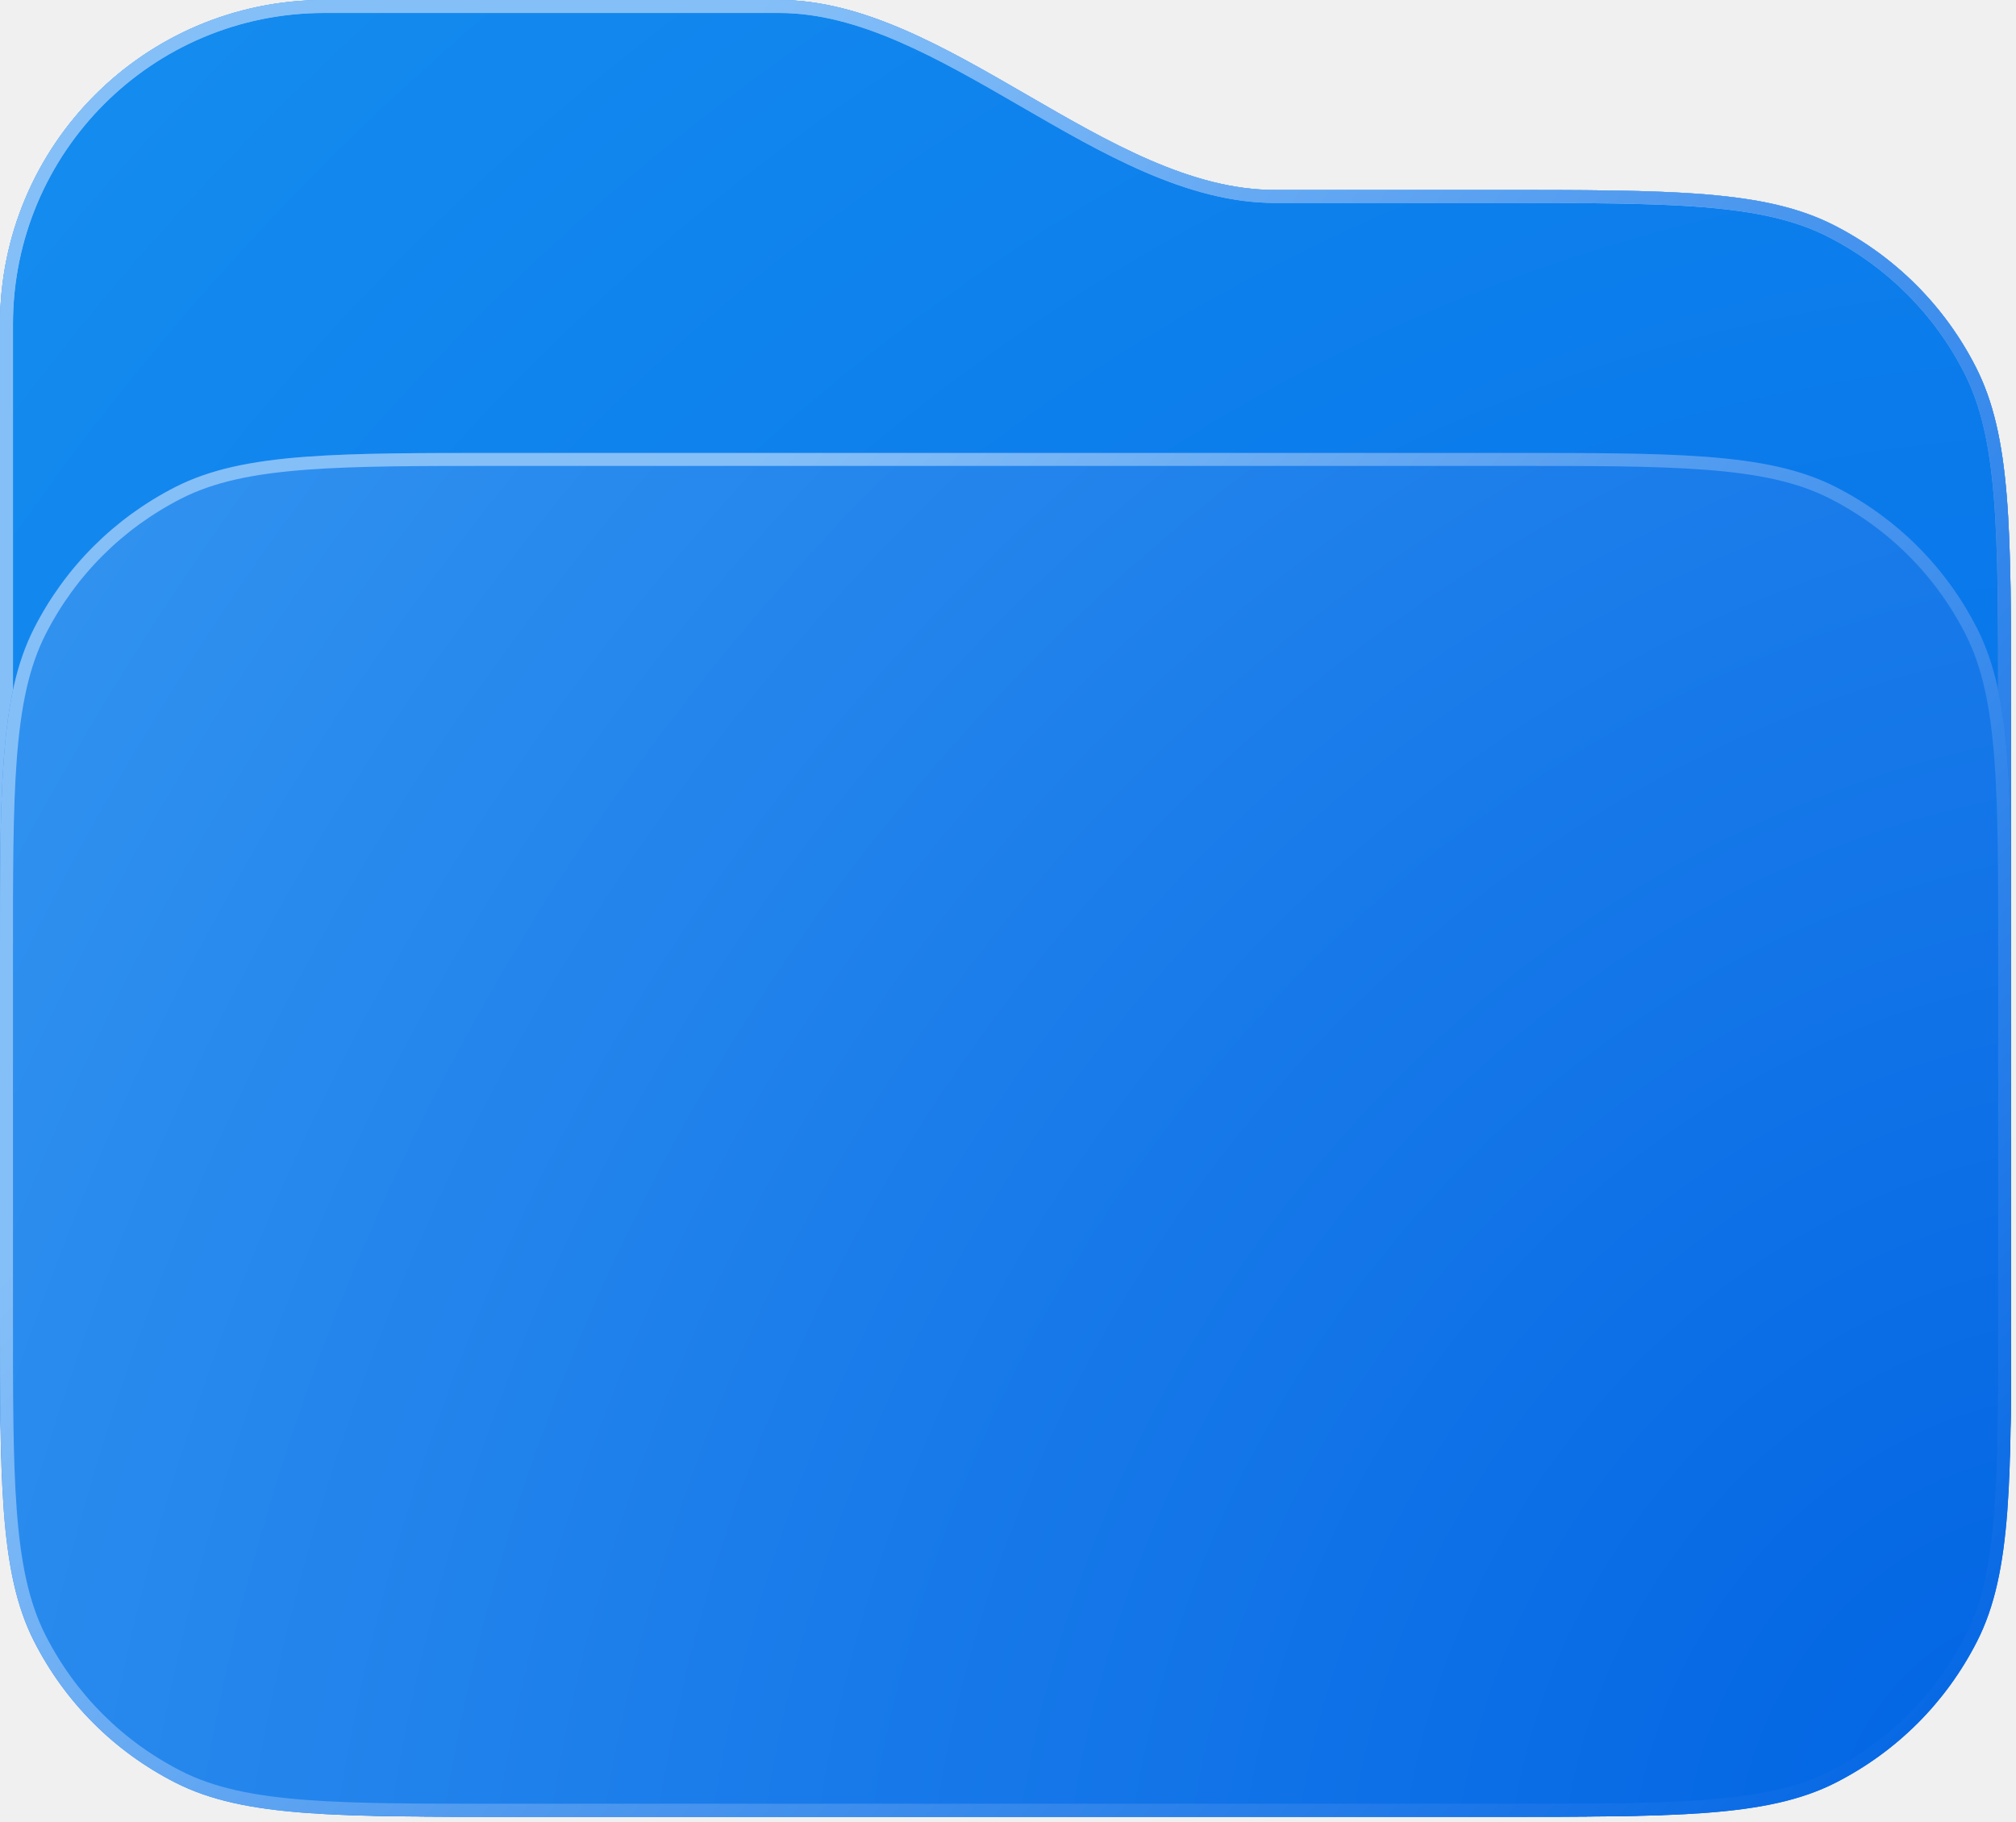
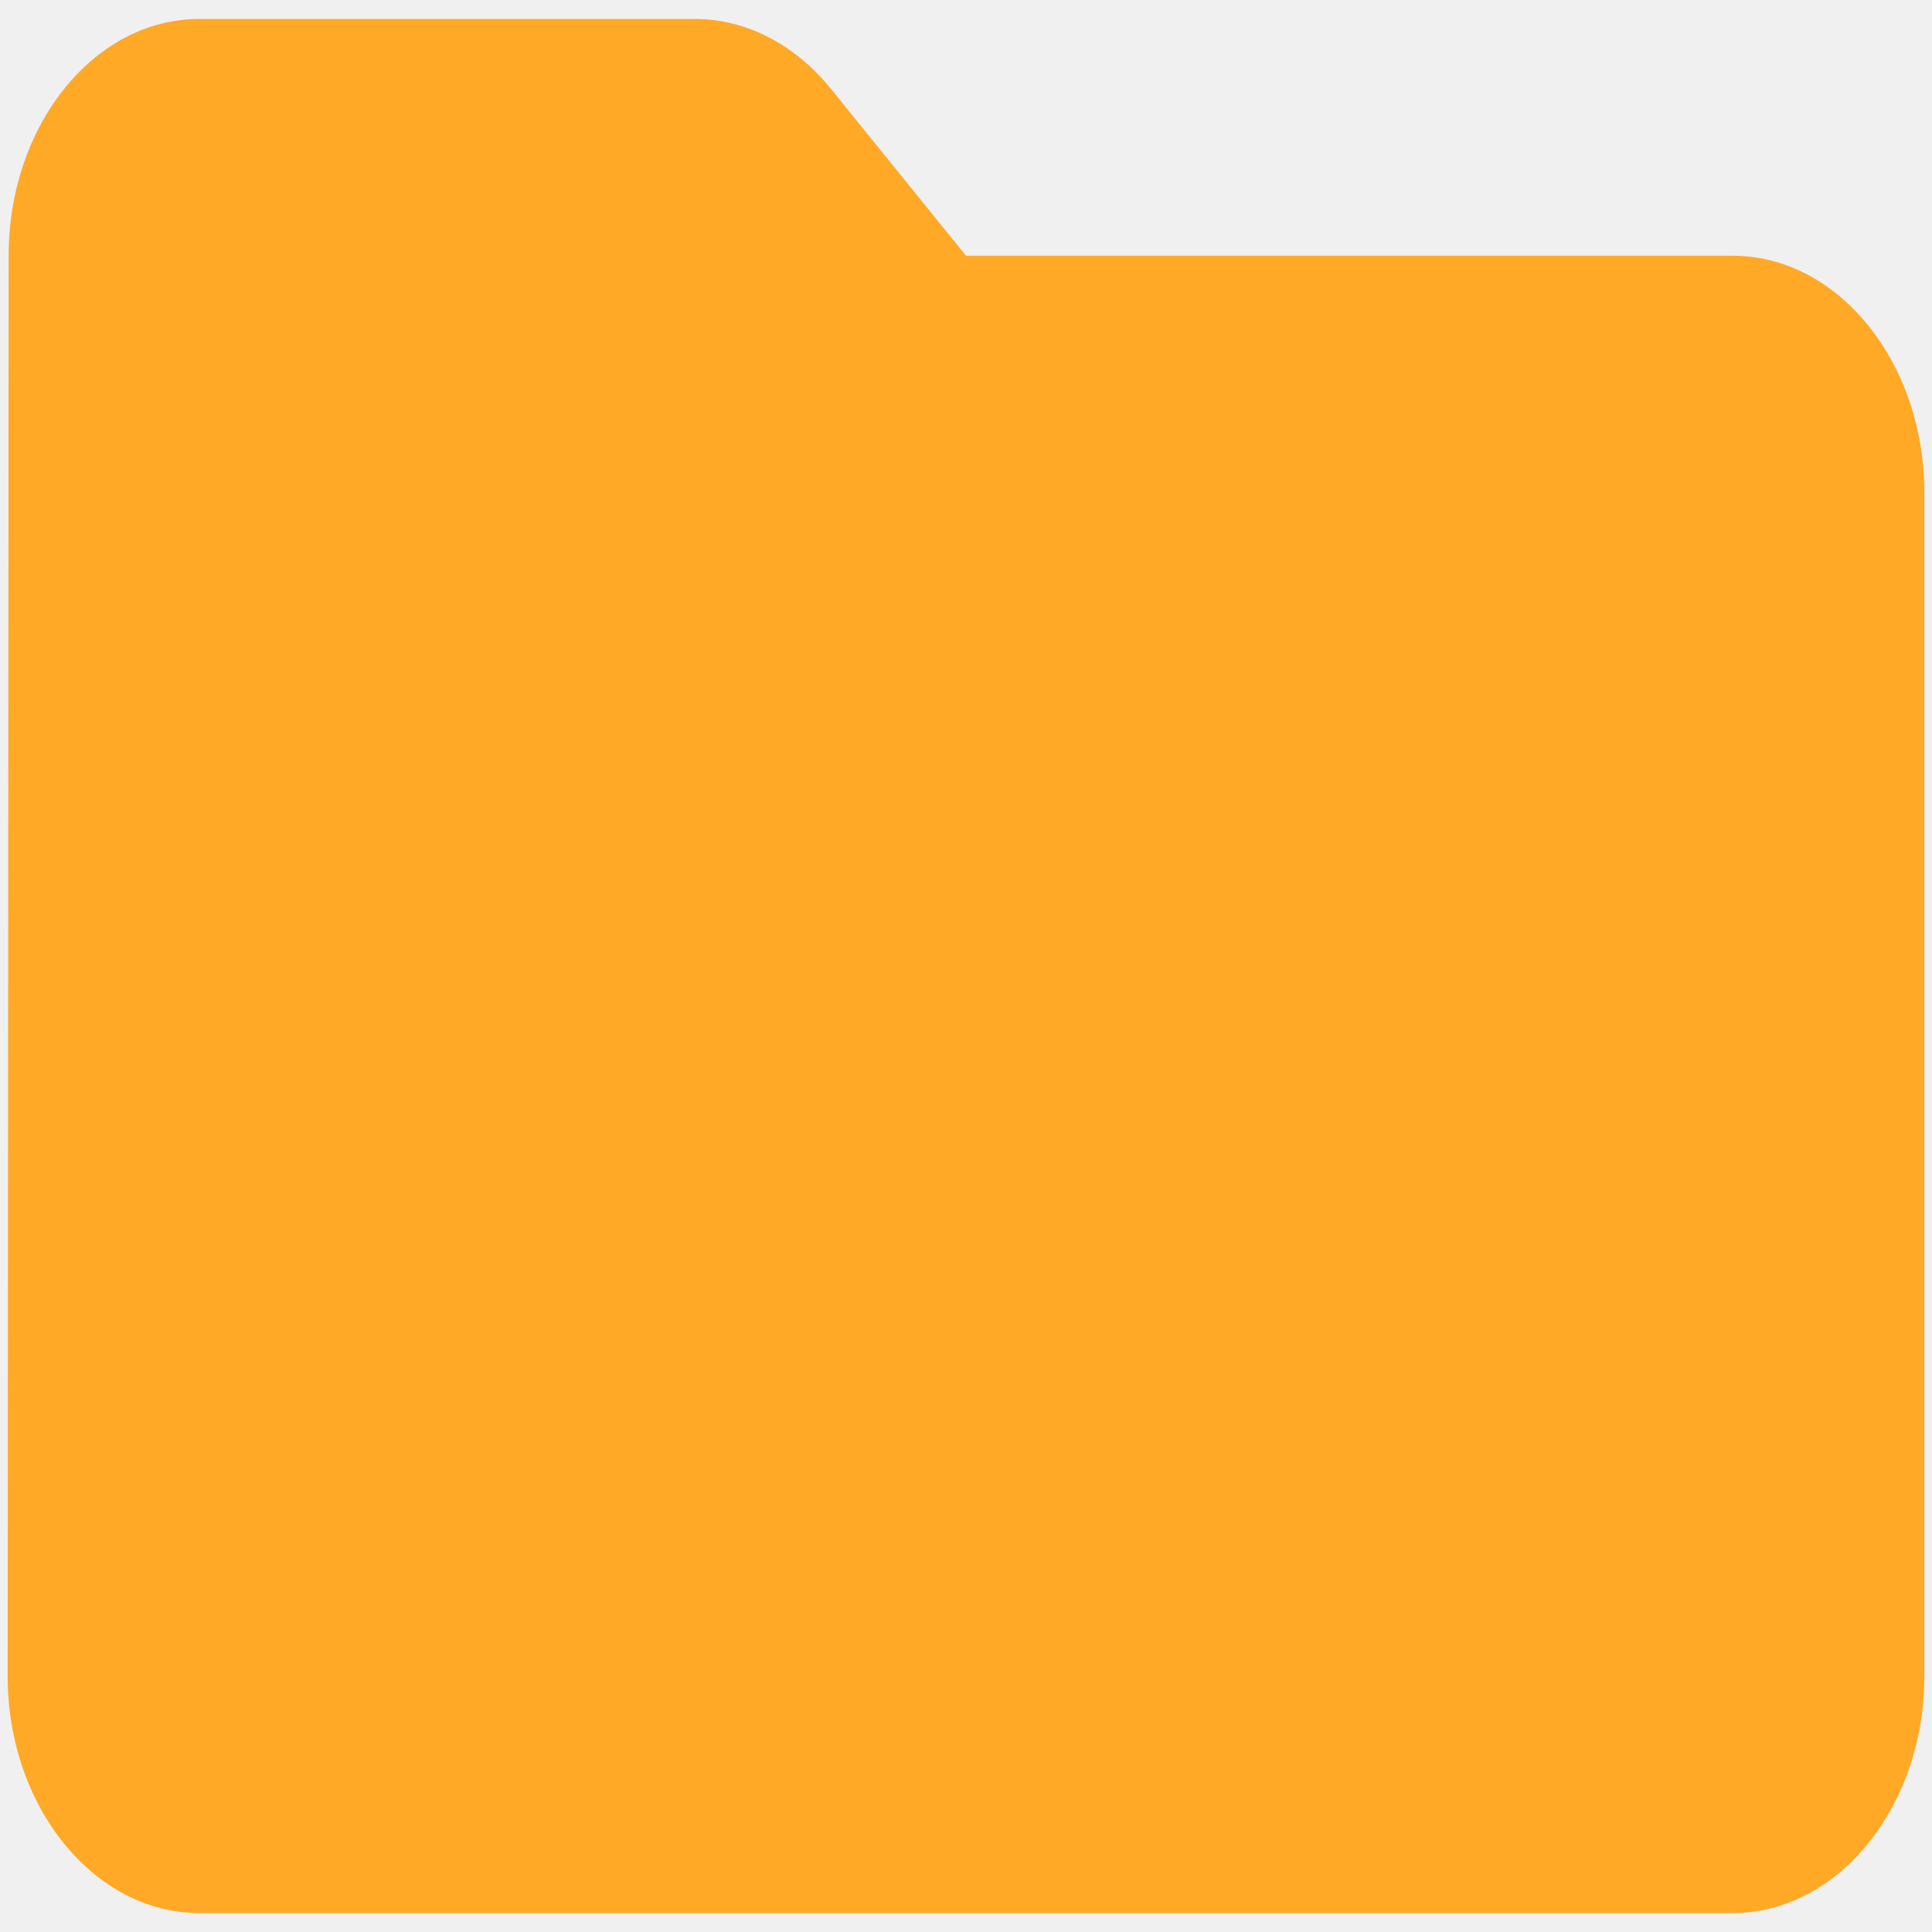
- <svg xmlns="http://www.w3.org/2000/svg" width="414" height="374" viewBox="0 0 414 374" fill="none">
-   <mask id="path-1-inside-1_302_9" fill="white">
-     <path fill-rule="evenodd" clip-rule="evenodd" d="M66.576 0C29.807 0 0 29.807 0 66.576V145.522V153.369V266.478C0 303.764 0 322.407 7.256 336.649C13.639 349.176 23.824 359.361 36.351 365.744C50.593 373 69.236 373 106.522 373H306.478C343.764 373 362.407 373 376.649 365.744C389.176 359.361 399.361 349.176 405.744 336.649C413 322.407 413 303.764 413 266.478V145.522C413 108.236 413 89.593 405.744 75.351C399.361 62.824 389.176 52.639 376.649 46.256C362.407 39 343.764 39 306.478 39H261.793C227.43 39 194.417 0 160.054 0V0H66.576Z" />
-   </mask>
-   <path fill-rule="evenodd" clip-rule="evenodd" d="M66.576 0C29.807 0 0 29.807 0 66.576V145.522V153.369V266.478C0 303.764 0 322.407 7.256 336.649C13.639 349.176 23.824 359.361 36.351 365.744C50.593 373 69.236 373 106.522 373H306.478C343.764 373 362.407 373 376.649 365.744C389.176 359.361 399.361 349.176 405.744 336.649C413 322.407 413 303.764 413 266.478V145.522C413 108.236 413 89.593 405.744 75.351C399.361 62.824 389.176 52.639 376.649 46.256C362.407 39 343.764 39 306.478 39H261.793C227.43 39 194.417 0 160.054 0V0H66.576Z" fill="#D9D9D9" />
-   <path fill-rule="evenodd" clip-rule="evenodd" d="M66.576 0C29.807 0 0 29.807 0 66.576V145.522V153.369V266.478C0 303.764 0 322.407 7.256 336.649C13.639 349.176 23.824 359.361 36.351 365.744C50.593 373 69.236 373 106.522 373H306.478C343.764 373 362.407 373 376.649 365.744C389.176 359.361 399.361 349.176 405.744 336.649C413 322.407 413 303.764 413 266.478V145.522C413 108.236 413 89.593 405.744 75.351C399.361 62.824 389.176 52.639 376.649 46.256C362.407 39 343.764 39 306.478 39H261.793C227.43 39 194.417 0 160.054 0V0H66.576Z" fill="url(#paint0_radial_302_9)" />
-   <path d="M7.256 336.649L9.629 335.44L9.629 335.44L7.256 336.649ZM36.351 365.744L35.142 368.116L35.142 368.116L36.351 365.744ZM376.649 365.744L377.858 368.116L377.858 368.116L376.649 365.744ZM405.744 336.649L408.116 337.858L408.116 337.858L405.744 336.649ZM405.744 75.351L408.116 74.142L408.116 74.142L405.744 75.351ZM376.649 46.256L375.44 48.629L375.44 48.629L376.649 46.256ZM2.663 66.576C2.663 31.278 31.278 2.663 66.576 2.663V-2.663C28.337 -2.663 -2.663 28.337 -2.663 66.576H2.663ZM2.663 145.522V66.576H-2.663V145.522H2.663ZM2.663 153.369V145.522H-2.663V153.369H2.663ZM2.663 266.478V153.369H-2.663V266.478H2.663ZM9.629 335.44C6.224 328.757 4.455 320.925 3.561 309.988C2.665 299.02 2.663 285.165 2.663 266.478H-2.663C-2.663 285.077 -2.665 299.187 -1.747 310.422C-0.827 321.688 1.032 330.299 4.884 337.858L9.629 335.44ZM37.56 363.371C25.534 357.243 15.757 347.466 9.629 335.44L4.884 337.858C11.522 350.886 22.114 361.478 35.142 368.116L37.56 363.371ZM106.522 370.337C87.835 370.337 73.98 370.335 63.012 369.439C52.075 368.545 44.243 366.776 37.56 363.371L35.142 368.116C42.701 371.968 51.312 373.827 62.578 374.747C73.813 375.665 87.923 375.663 106.522 375.663V370.337ZM306.478 370.337H106.522V375.663H306.478V370.337ZM375.44 363.371C368.757 366.776 360.925 368.545 349.988 369.439C339.02 370.335 325.165 370.337 306.478 370.337V375.663C325.077 375.663 339.187 375.665 350.422 374.747C361.688 373.827 370.299 371.968 377.858 368.116L375.44 363.371ZM403.371 335.44C397.243 347.466 387.466 357.243 375.44 363.371L377.858 368.116C390.886 361.478 401.478 350.886 408.116 337.858L403.371 335.44ZM410.337 266.478C410.337 285.165 410.335 299.02 409.439 309.988C408.545 320.925 406.776 328.757 403.371 335.44L408.116 337.858C411.968 330.299 413.827 321.688 414.747 310.422C415.665 299.187 415.663 285.077 415.663 266.478H410.337ZM410.337 145.522V266.478H415.663V145.522H410.337ZM403.371 76.56C406.776 83.243 408.545 91.075 409.439 102.012C410.335 112.98 410.337 126.835 410.337 145.522H415.663C415.663 126.923 415.665 112.813 414.747 101.578C413.827 90.312 411.968 81.701 408.116 74.142L403.371 76.56ZM375.44 48.629C387.466 54.757 397.243 64.534 403.371 76.56L408.116 74.142C401.478 61.114 390.886 50.522 377.858 43.884L375.44 48.629ZM306.478 41.663C325.165 41.663 339.02 41.665 349.988 42.561C360.925 43.455 368.757 45.224 375.44 48.629L377.858 43.884C370.299 40.032 361.688 38.173 350.422 37.253C339.187 36.335 325.077 36.337 306.478 36.337V41.663ZM261.793 41.663H306.478V36.337H261.793V41.663ZM66.576 2.663H160.054V-2.663H66.576V2.663ZM261.793 36.337C245.468 36.337 229.282 27.05 212.258 17.195C195.594 7.55 178.092 -2.663 160.054 -2.663V2.663C176.379 2.663 192.565 11.95 209.589 21.805C226.253 31.45 243.754 41.663 261.793 41.663V36.337Z" fill="url(#paint1_linear_302_9)" mask="url(#path-1-inside-1_302_9)" />
-   <path d="M7.256 336.649L9.629 335.44L9.629 335.44L7.256 336.649ZM36.351 365.744L35.142 368.116L35.142 368.116L36.351 365.744ZM376.649 365.744L377.858 368.116L377.858 368.116L376.649 365.744ZM405.744 336.649L408.116 337.858L408.116 337.858L405.744 336.649ZM405.744 75.351L408.116 74.142L408.116 74.142L405.744 75.351ZM376.649 46.256L375.44 48.629L375.44 48.629L376.649 46.256ZM2.663 66.576C2.663 31.278 31.278 2.663 66.576 2.663V-2.663C28.337 -2.663 -2.663 28.337 -2.663 66.576H2.663ZM2.663 145.522V66.576H-2.663V145.522H2.663ZM2.663 153.369V145.522H-2.663V153.369H2.663ZM2.663 266.478V153.369H-2.663V266.478H2.663ZM9.629 335.44C6.224 328.757 4.455 320.925 3.561 309.988C2.665 299.02 2.663 285.165 2.663 266.478H-2.663C-2.663 285.077 -2.665 299.187 -1.747 310.422C-0.827 321.688 1.032 330.299 4.884 337.858L9.629 335.44ZM37.56 363.371C25.534 357.243 15.757 347.466 9.629 335.44L4.884 337.858C11.522 350.886 22.114 361.478 35.142 368.116L37.56 363.371ZM106.522 370.337C87.835 370.337 73.98 370.335 63.012 369.439C52.075 368.545 44.243 366.776 37.56 363.371L35.142 368.116C42.701 371.968 51.312 373.827 62.578 374.747C73.813 375.665 87.923 375.663 106.522 375.663V370.337ZM306.478 370.337H106.522V375.663H306.478V370.337ZM375.44 363.371C368.757 366.776 360.925 368.545 349.988 369.439C339.02 370.335 325.165 370.337 306.478 370.337V375.663C325.077 375.663 339.187 375.665 350.422 374.747C361.688 373.827 370.299 371.968 377.858 368.116L375.44 363.371ZM403.371 335.44C397.243 347.466 387.466 357.243 375.44 363.371L377.858 368.116C390.886 361.478 401.478 350.886 408.116 337.858L403.371 335.44ZM410.337 266.478C410.337 285.165 410.335 299.02 409.439 309.988C408.545 320.925 406.776 328.757 403.371 335.44L408.116 337.858C411.968 330.299 413.827 321.688 414.747 310.422C415.665 299.187 415.663 285.077 415.663 266.478H410.337ZM410.337 145.522V266.478H415.663V145.522H410.337ZM403.371 76.56C406.776 83.243 408.545 91.075 409.439 102.012C410.335 112.98 410.337 126.835 410.337 145.522H415.663C415.663 126.923 415.665 112.813 414.747 101.578C413.827 90.312 411.968 81.701 408.116 74.142L403.371 76.56ZM375.44 48.629C387.466 54.757 397.243 64.534 403.371 76.56L408.116 74.142C401.478 61.114 390.886 50.522 377.858 43.884L375.44 48.629ZM306.478 41.663C325.165 41.663 339.02 41.665 349.988 42.561C360.925 43.455 368.757 45.224 375.44 48.629L377.858 43.884C370.299 40.032 361.688 38.173 350.422 37.253C339.187 36.335 325.077 36.337 306.478 36.337V41.663ZM261.793 41.663H306.478V36.337H261.793V41.663ZM66.576 2.663H160.054V-2.663H66.576V2.663ZM261.793 36.337C245.468 36.337 229.282 27.05 212.258 17.195C195.594 7.55 178.092 -2.663 160.054 -2.663V2.663C176.379 2.663 192.565 11.95 209.589 21.805C226.253 31.45 243.754 41.663 261.793 41.663V36.337Z" fill="url(#paint2_linear_302_9)" mask="url(#path-1-inside-1_302_9)" />
-   <path d="M0.001 200.001C0.001 162.664 -0.259 143.262 7.001 129.001C13.388 116.457 23.467 106.393 36.001 100.001C50.25 92.735 69.694 93.001 107.001 93.001H306.001C343.308 93.001 362.752 92.735 377.001 100.001C389.535 106.393 399.615 116.457 406.001 129.001C413.262 143.262 413.001 162.664 413.001 200.001V266.001C413.001 303.338 413.262 322.74 406.001 337.001C399.615 349.545 389.535 359.61 377.001 366.001C362.752 373.267 343.308 373.001 306.001 373.001H107.001C69.694 373.001 50.25 373.267 36.001 366.001C23.467 359.61 13.388 349.545 7.001 337.001C-0.259 322.74 0.001 303.338 0.001 266.001V200.001Z" fill="url(#paint3_radial_302_9)" />
-   <path d="M107.001 94.333H306.001C307.288 94.333 308.553 94.332 309.796 94.332C326.613 94.328 339.58 94.325 350.049 95.104C361.281 95.941 369.501 97.671 376.396 101.187C388.681 107.452 398.556 117.313 404.815 129.605C408.328 136.507 410.059 144.72 410.896 155.947C411.677 166.427 411.674 179.414 411.67 196.28C411.67 197.5 411.67 198.74 411.67 200.001V266.001C411.67 267.262 411.67 268.503 411.67 269.723C411.674 286.588 411.677 299.576 410.896 310.056C410.059 321.282 408.328 329.495 404.815 336.397C398.556 348.69 388.681 358.551 376.396 364.815C369.501 368.331 361.281 370.062 350.049 370.898C339.58 371.678 326.612 371.674 309.796 371.67C308.552 371.67 307.287 371.67 306.001 371.67H107.001C105.715 371.67 104.45 371.67 103.207 371.67C86.39 371.674 73.422 371.678 62.953 370.898C51.721 370.062 43.502 368.331 36.606 364.815C24.322 358.551 14.446 348.69 8.188 336.397C4.674 329.495 2.943 321.282 2.106 310.056C1.325 299.576 1.328 286.588 1.332 269.723C1.332 268.503 1.333 267.263 1.333 266.001V200.001C1.333 198.74 1.332 197.499 1.332 196.279C1.328 179.414 1.325 166.426 2.106 155.947C2.943 144.72 4.674 136.507 8.188 129.605C14.446 117.313 24.322 107.452 36.606 101.187C43.502 97.671 51.721 95.941 62.953 95.104C73.422 94.325 86.389 94.328 103.206 94.332C104.45 94.332 105.715 94.333 107.001 94.333Z" stroke="url(#paint4_linear_302_9)" stroke-width="2.663" />
+ <svg xmlns="http://www.w3.org/2000/svg" width="90" height="90" viewBox="0 0 90 90" fill="none">
+   <g clip-path="url(#clip0_812_12)">
+     <mask id="mask0_812_12" style="mask-type:luminance" maskUnits="userSpaceOnUse" x="0" y="0" width="90" height="90">
+       <path d="M90 0H0V90H90V0Z" fill="white" />
+     </mask>
+     <g mask="url(#mask0_812_12)">
+       <path d="M38.706 4.136C37.009 2.041 34.733 0.883 32.366 0.883H9.286C4.375 0.883 0.402 5.846 0.402 11.912L0.357 78.089C0.357 84.155 4.375 89.118 9.286 89.118H80.715C85.625 89.118 89.643 84.155 89.643 78.089V22.942C89.643 16.875 85.625 11.912 80.715 11.912H45L38.706 4.136Z" fill="#FFA927" />
+     </g>
+   </g>
  <defs>
-     <radialGradient id="paint0_radial_302_9" cx="0" cy="0" r="1" gradientUnits="userSpaceOnUse" gradientTransform="translate(413 373.414) rotate(-135.976) scale(555.844 593.833)">
-       <stop stop-color="#0068E7" />
-       <stop offset="1" stop-color="#158DEF" />
-     </radialGradient>
-     <linearGradient id="paint1_linear_302_9" x1="0" y1="0" x2="399.156" y2="406.328" gradientUnits="userSpaceOnUse">
-       <stop offset="0.509" stop-color="#85BFF8" />
-       <stop offset="1" stop-color="#1050A9" />
-     </linearGradient>
-     <linearGradient id="paint2_linear_302_9" x1="0" y1="0" x2="461.525" y2="318.701" gradientUnits="userSpaceOnUse">
-       <stop offset="0.228" stop-color="#85BFF8" />
-       <stop offset="0.99" stop-color="#0567E4" />
-     </linearGradient>
-     <radialGradient id="paint3_radial_302_9" cx="0" cy="0" r="1" gradientUnits="userSpaceOnUse" gradientTransform="translate(413.002 373.002) rotate(-145.864) scale(498.971 618.429)">
-       <stop stop-color="#0164E3" />
-       <stop offset="1" stop-color="#3394F0" />
-       <stop offset="1" stop-color="#3394F0" />
-     </radialGradient>
-     <linearGradient id="paint4_linear_302_9" x1="0" y1="93" x2="368.817" y2="432.649" gradientUnits="userSpaceOnUse">
-       <stop offset="0.228" stop-color="#85BFF8" />
-       <stop offset="0.947" stop-color="#0567E4" />
-     </linearGradient>
+     <clipPath id="clip0_812_12">
+       <rect width="90" height="90" fill="white" />
+     </clipPath>
  </defs>
</svg>
